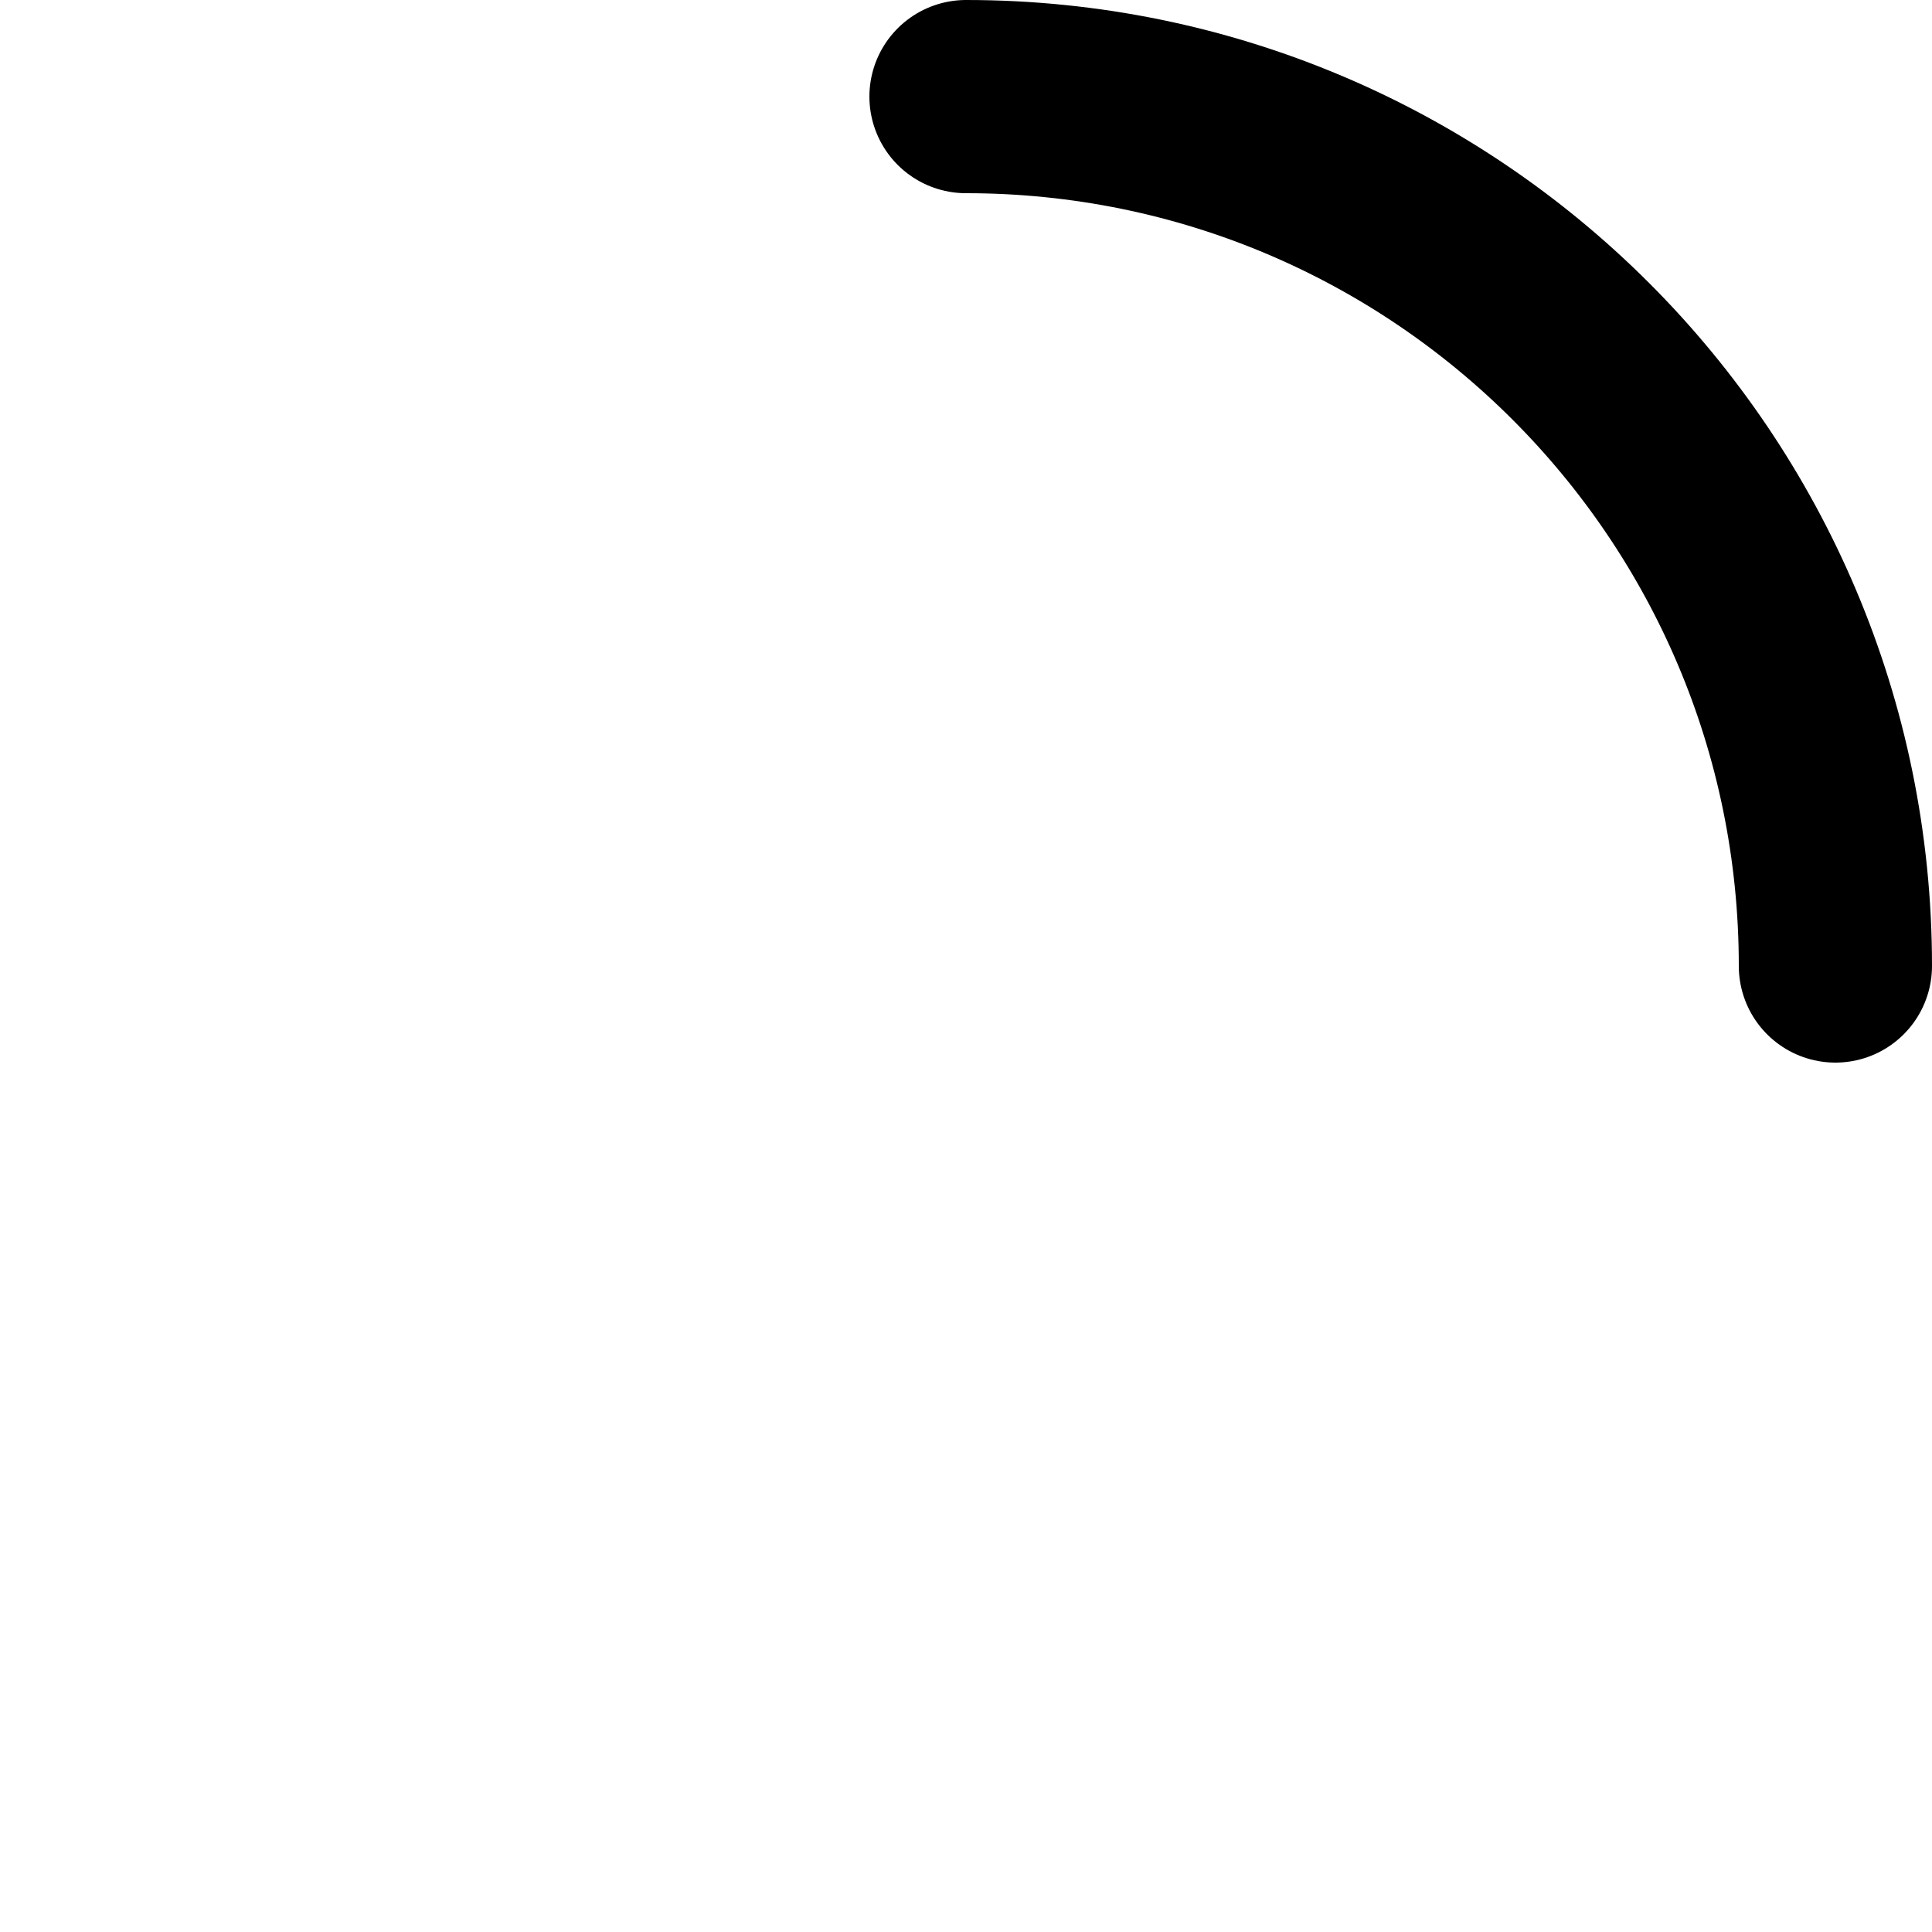
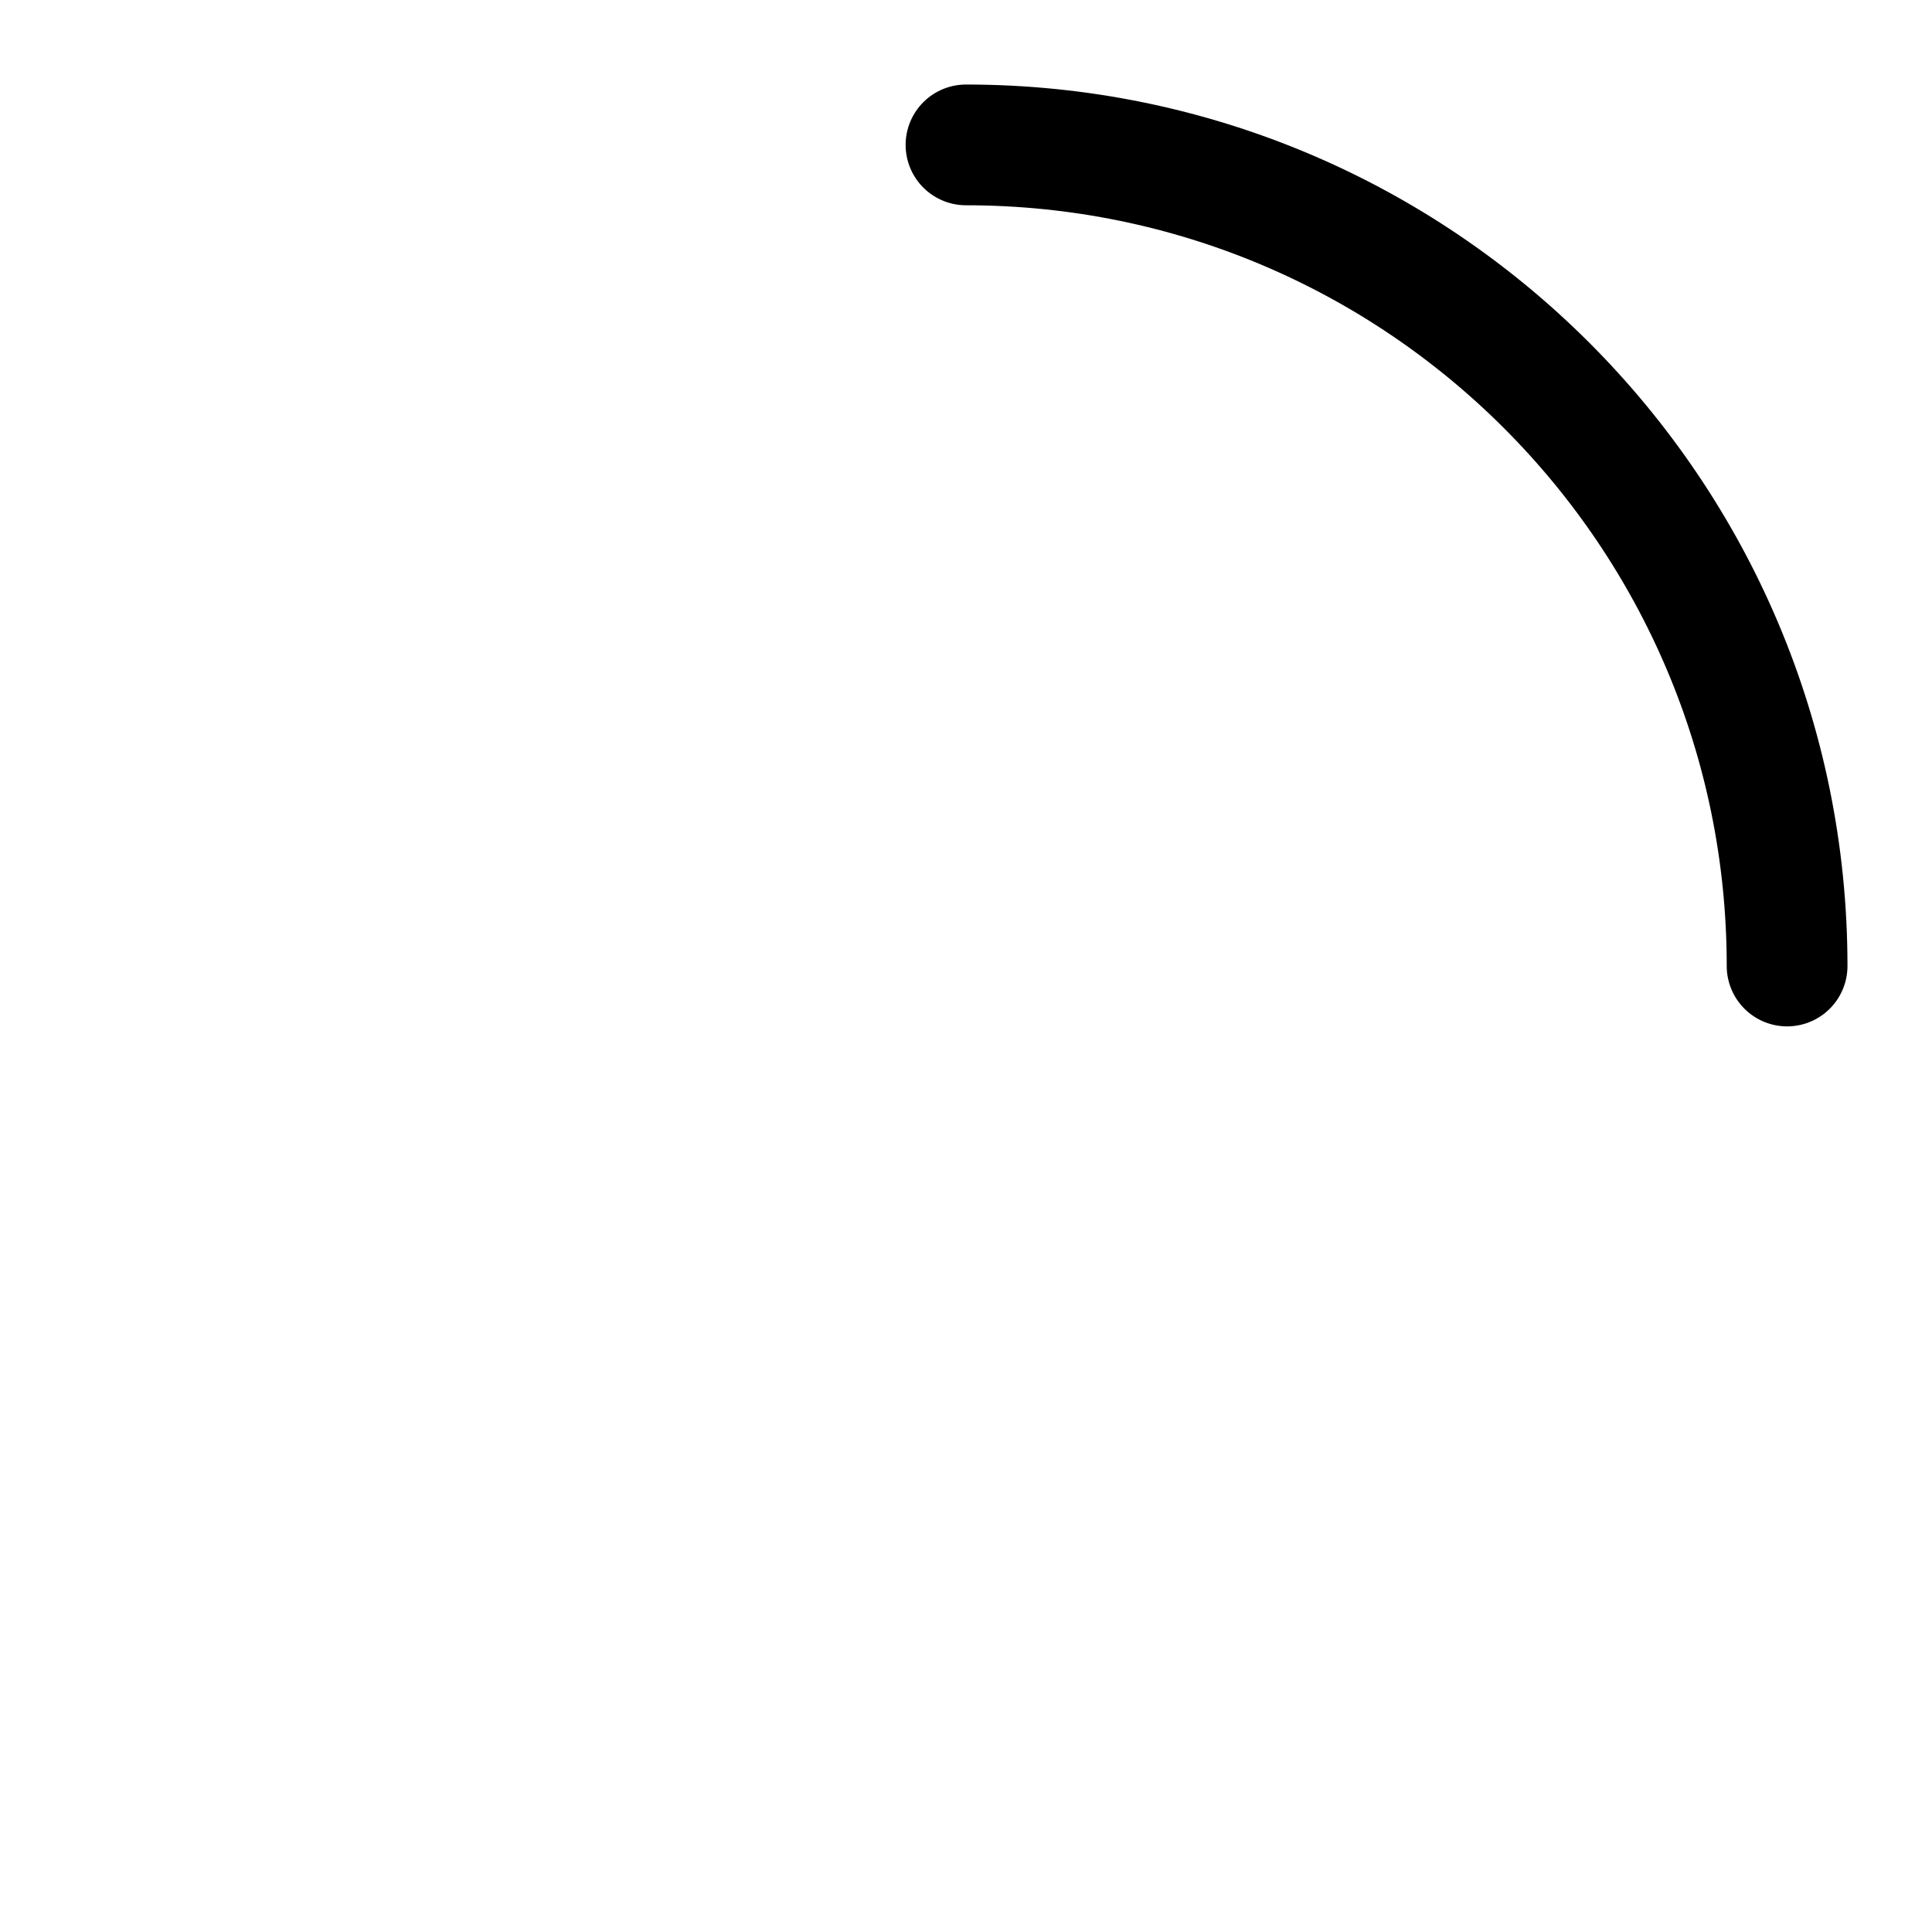
- <svg xmlns="http://www.w3.org/2000/svg" width="24" height="24" viewBox="0 0 24 24" fill="none" stroke="currentColor" stroke-width="2.4" stroke-linecap="round">
-   <path d="M12 1.2a10.8 10.8 0 0 1 10.8 10.8" />
+ <svg xmlns="http://www.w3.org/2000/svg" width="24" height="24" viewBox="0 0 24 24" fill="none" stroke="currentColor" stroke-width="1.5" stroke-linecap="round">
+   <path d="M12 1.8a10.2 10.2 0 0 1 10.2 10.2" />
</svg>
